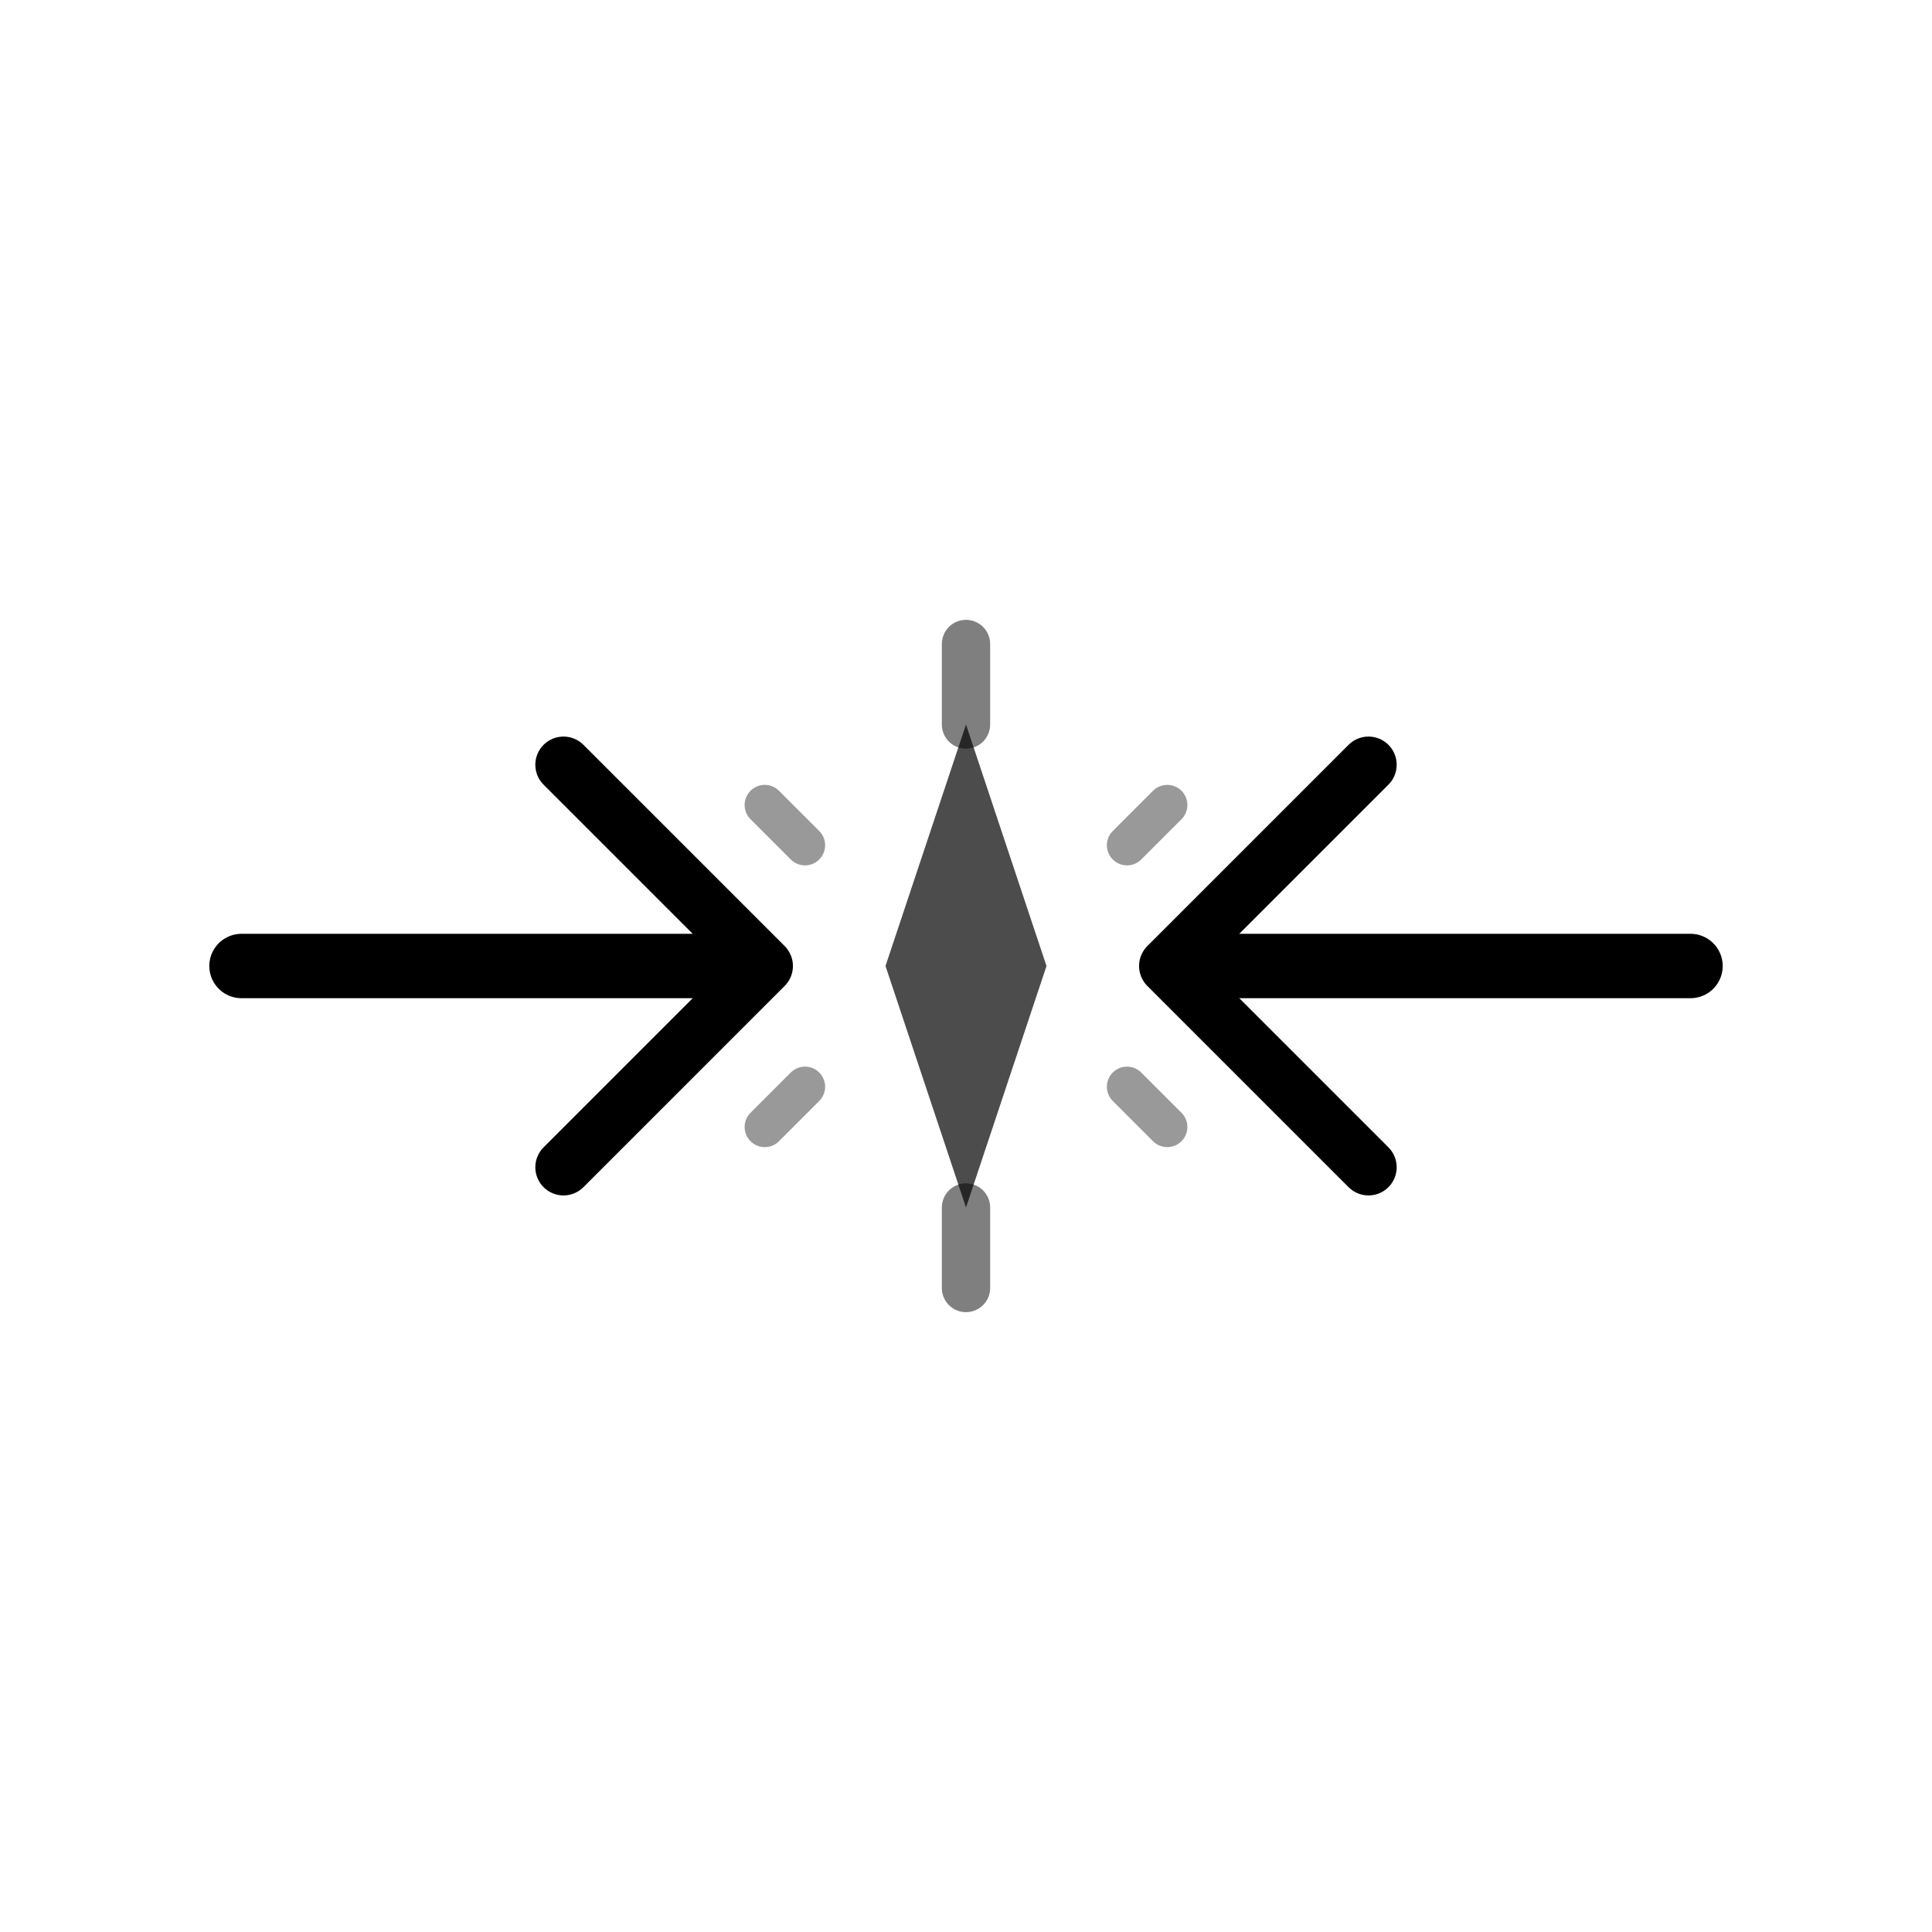
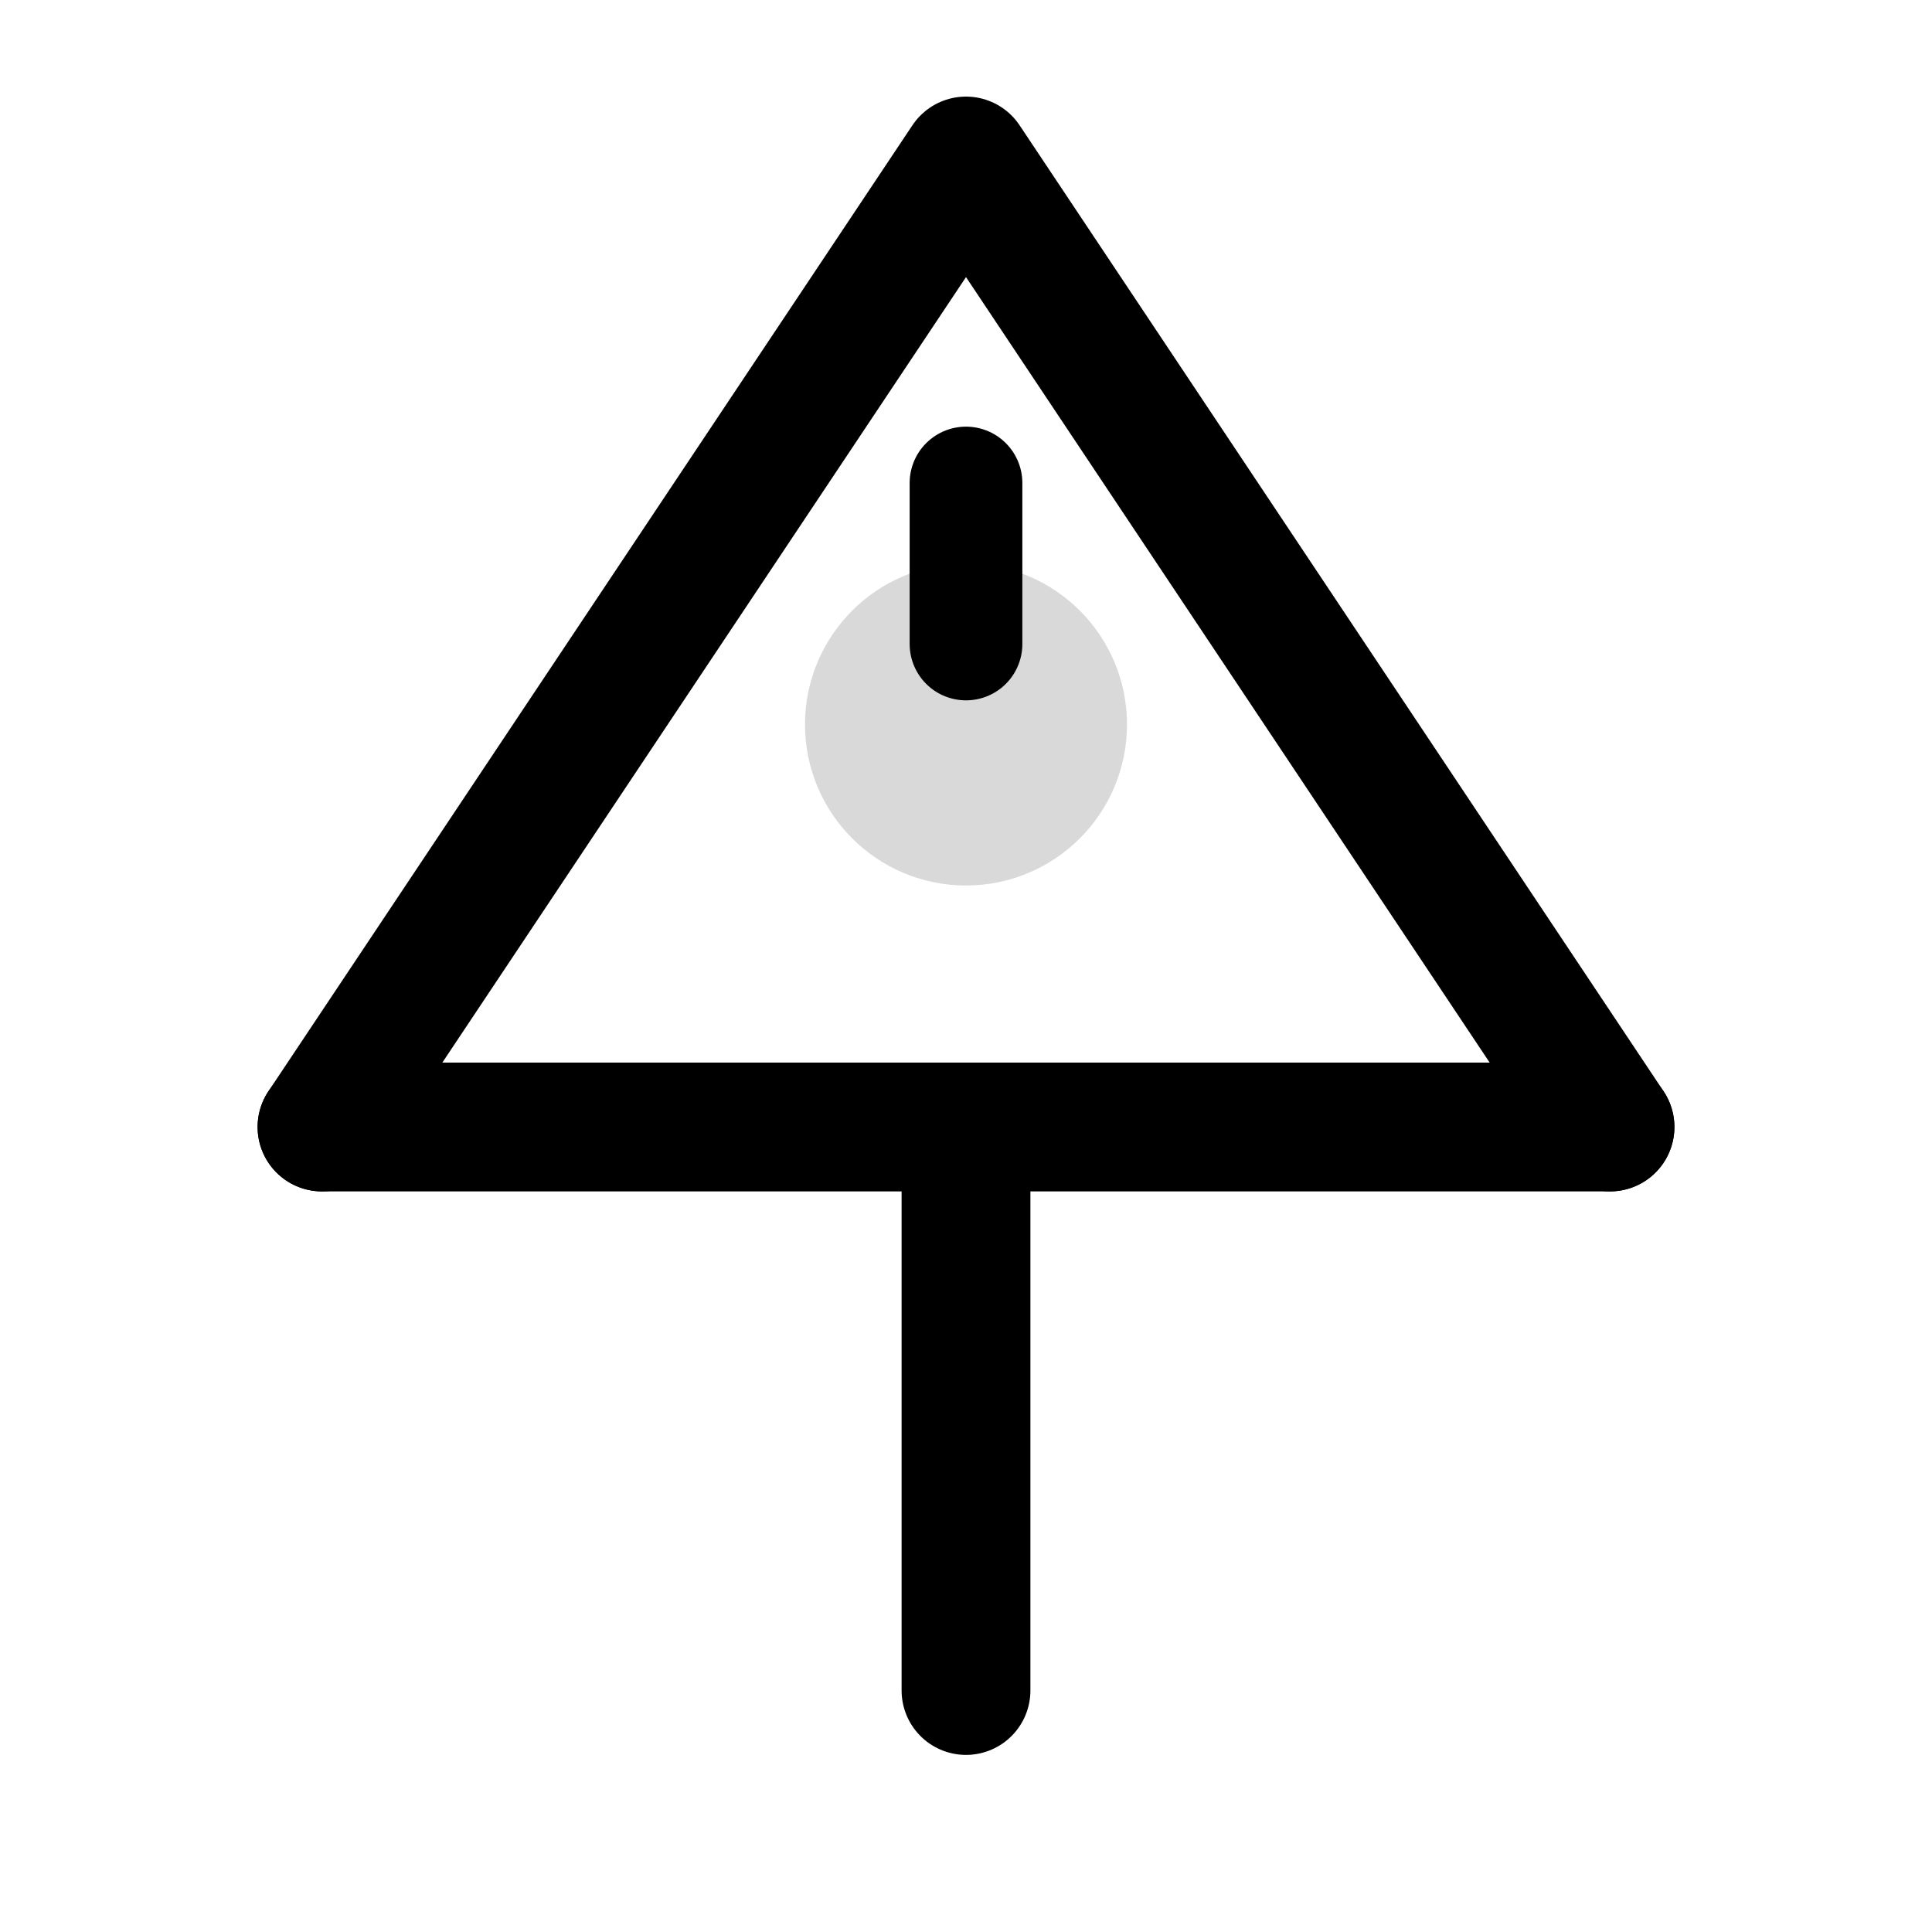
- <svg xmlns="http://www.w3.org/2000/svg" viewBox="0 0 24 24" fill="currentColor">
-   <line x1="3" y1="12" x2="9" y2="12" stroke="currentColor" stroke-width="0.8" stroke-linecap="round" />
-   <polyline points="7,9.5 9.5,12 7,14.5" stroke="currentColor" stroke-width="0.7" stroke-linecap="round" stroke-linejoin="round" fill="none" />
-   <line x1="21" y1="12" x2="15" y2="12" stroke="currentColor" stroke-width="0.8" stroke-linecap="round" />
-   <polyline points="17,9.5 14.5,12 17,14.5" stroke="currentColor" stroke-width="0.7" stroke-linecap="round" stroke-linejoin="round" fill="none" />
-   <polygon points="12,9 13,12 12,15 11,12" fill="currentColor" opacity="0.7" />
-   <line x1="12" y1="8" x2="12" y2="9" stroke="currentColor" stroke-width="0.6" stroke-linecap="round" opacity="0.5" />
-   <line x1="12" y1="15" x2="12" y2="16" stroke="currentColor" stroke-width="0.6" stroke-linecap="round" opacity="0.5" />
-   <line x1="10" y1="10.5" x2="9.5" y2="10" stroke="currentColor" stroke-width="0.5" stroke-linecap="round" opacity="0.4" />
-   <line x1="14" y1="10.5" x2="14.5" y2="10" stroke="currentColor" stroke-width="0.5" stroke-linecap="round" opacity="0.4" />
-   <line x1="10" y1="13.5" x2="9.5" y2="14" stroke="currentColor" stroke-width="0.5" stroke-linecap="round" opacity="0.4" />
-   <line x1="14" y1="13.5" x2="14.5" y2="14" stroke="currentColor" stroke-width="0.5" stroke-linecap="round" opacity="0.4" />
+ <svg xmlns="http://www.w3.org/2000/svg" viewBox="0 0 24 24" fill="none" stroke="currentColor" stroke-width="1.6" stroke-linecap="round" stroke-linejoin="round">
+   <path d="M4 14l8-12 8 12" />
+   <path d="M4 14h16" />
+   <path d="M12 14v7" />
+   <circle cx="12" cy="9" r="1.2" fill="currentColor" opacity=".15" />
+   <line x1="12" y1="6" x2="12" y2="8" stroke-width="1.4" />
</svg>
